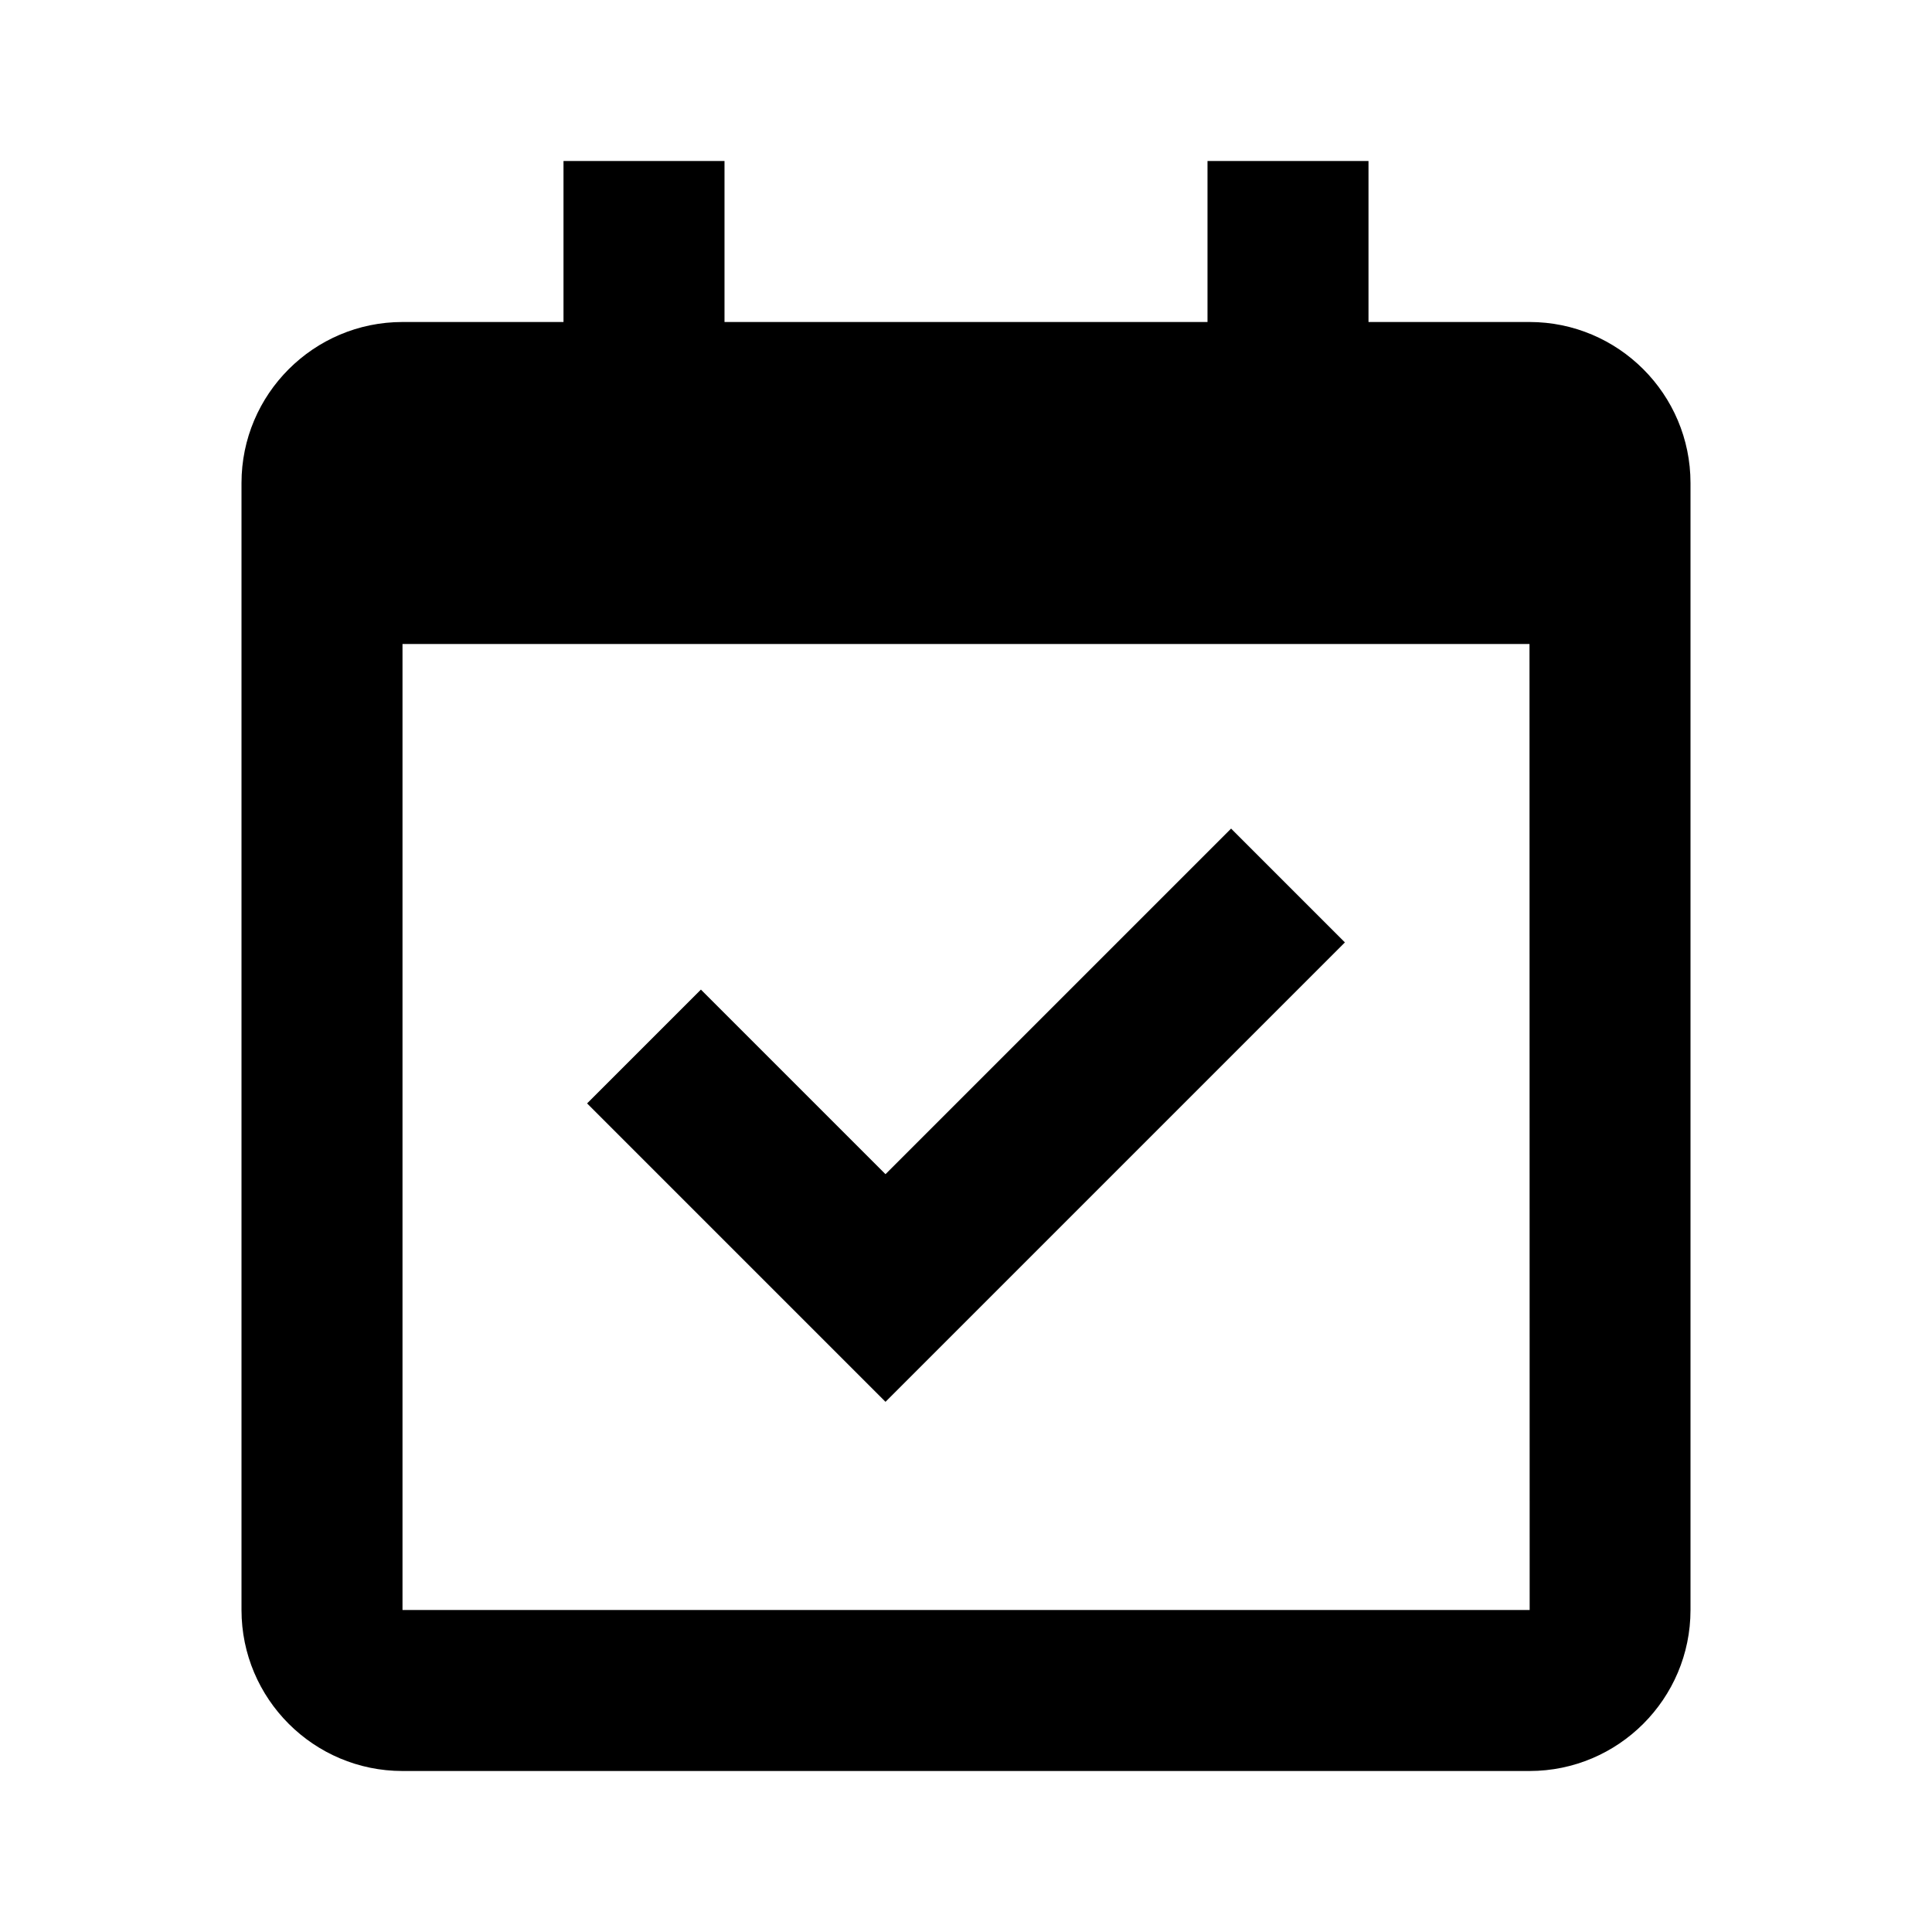
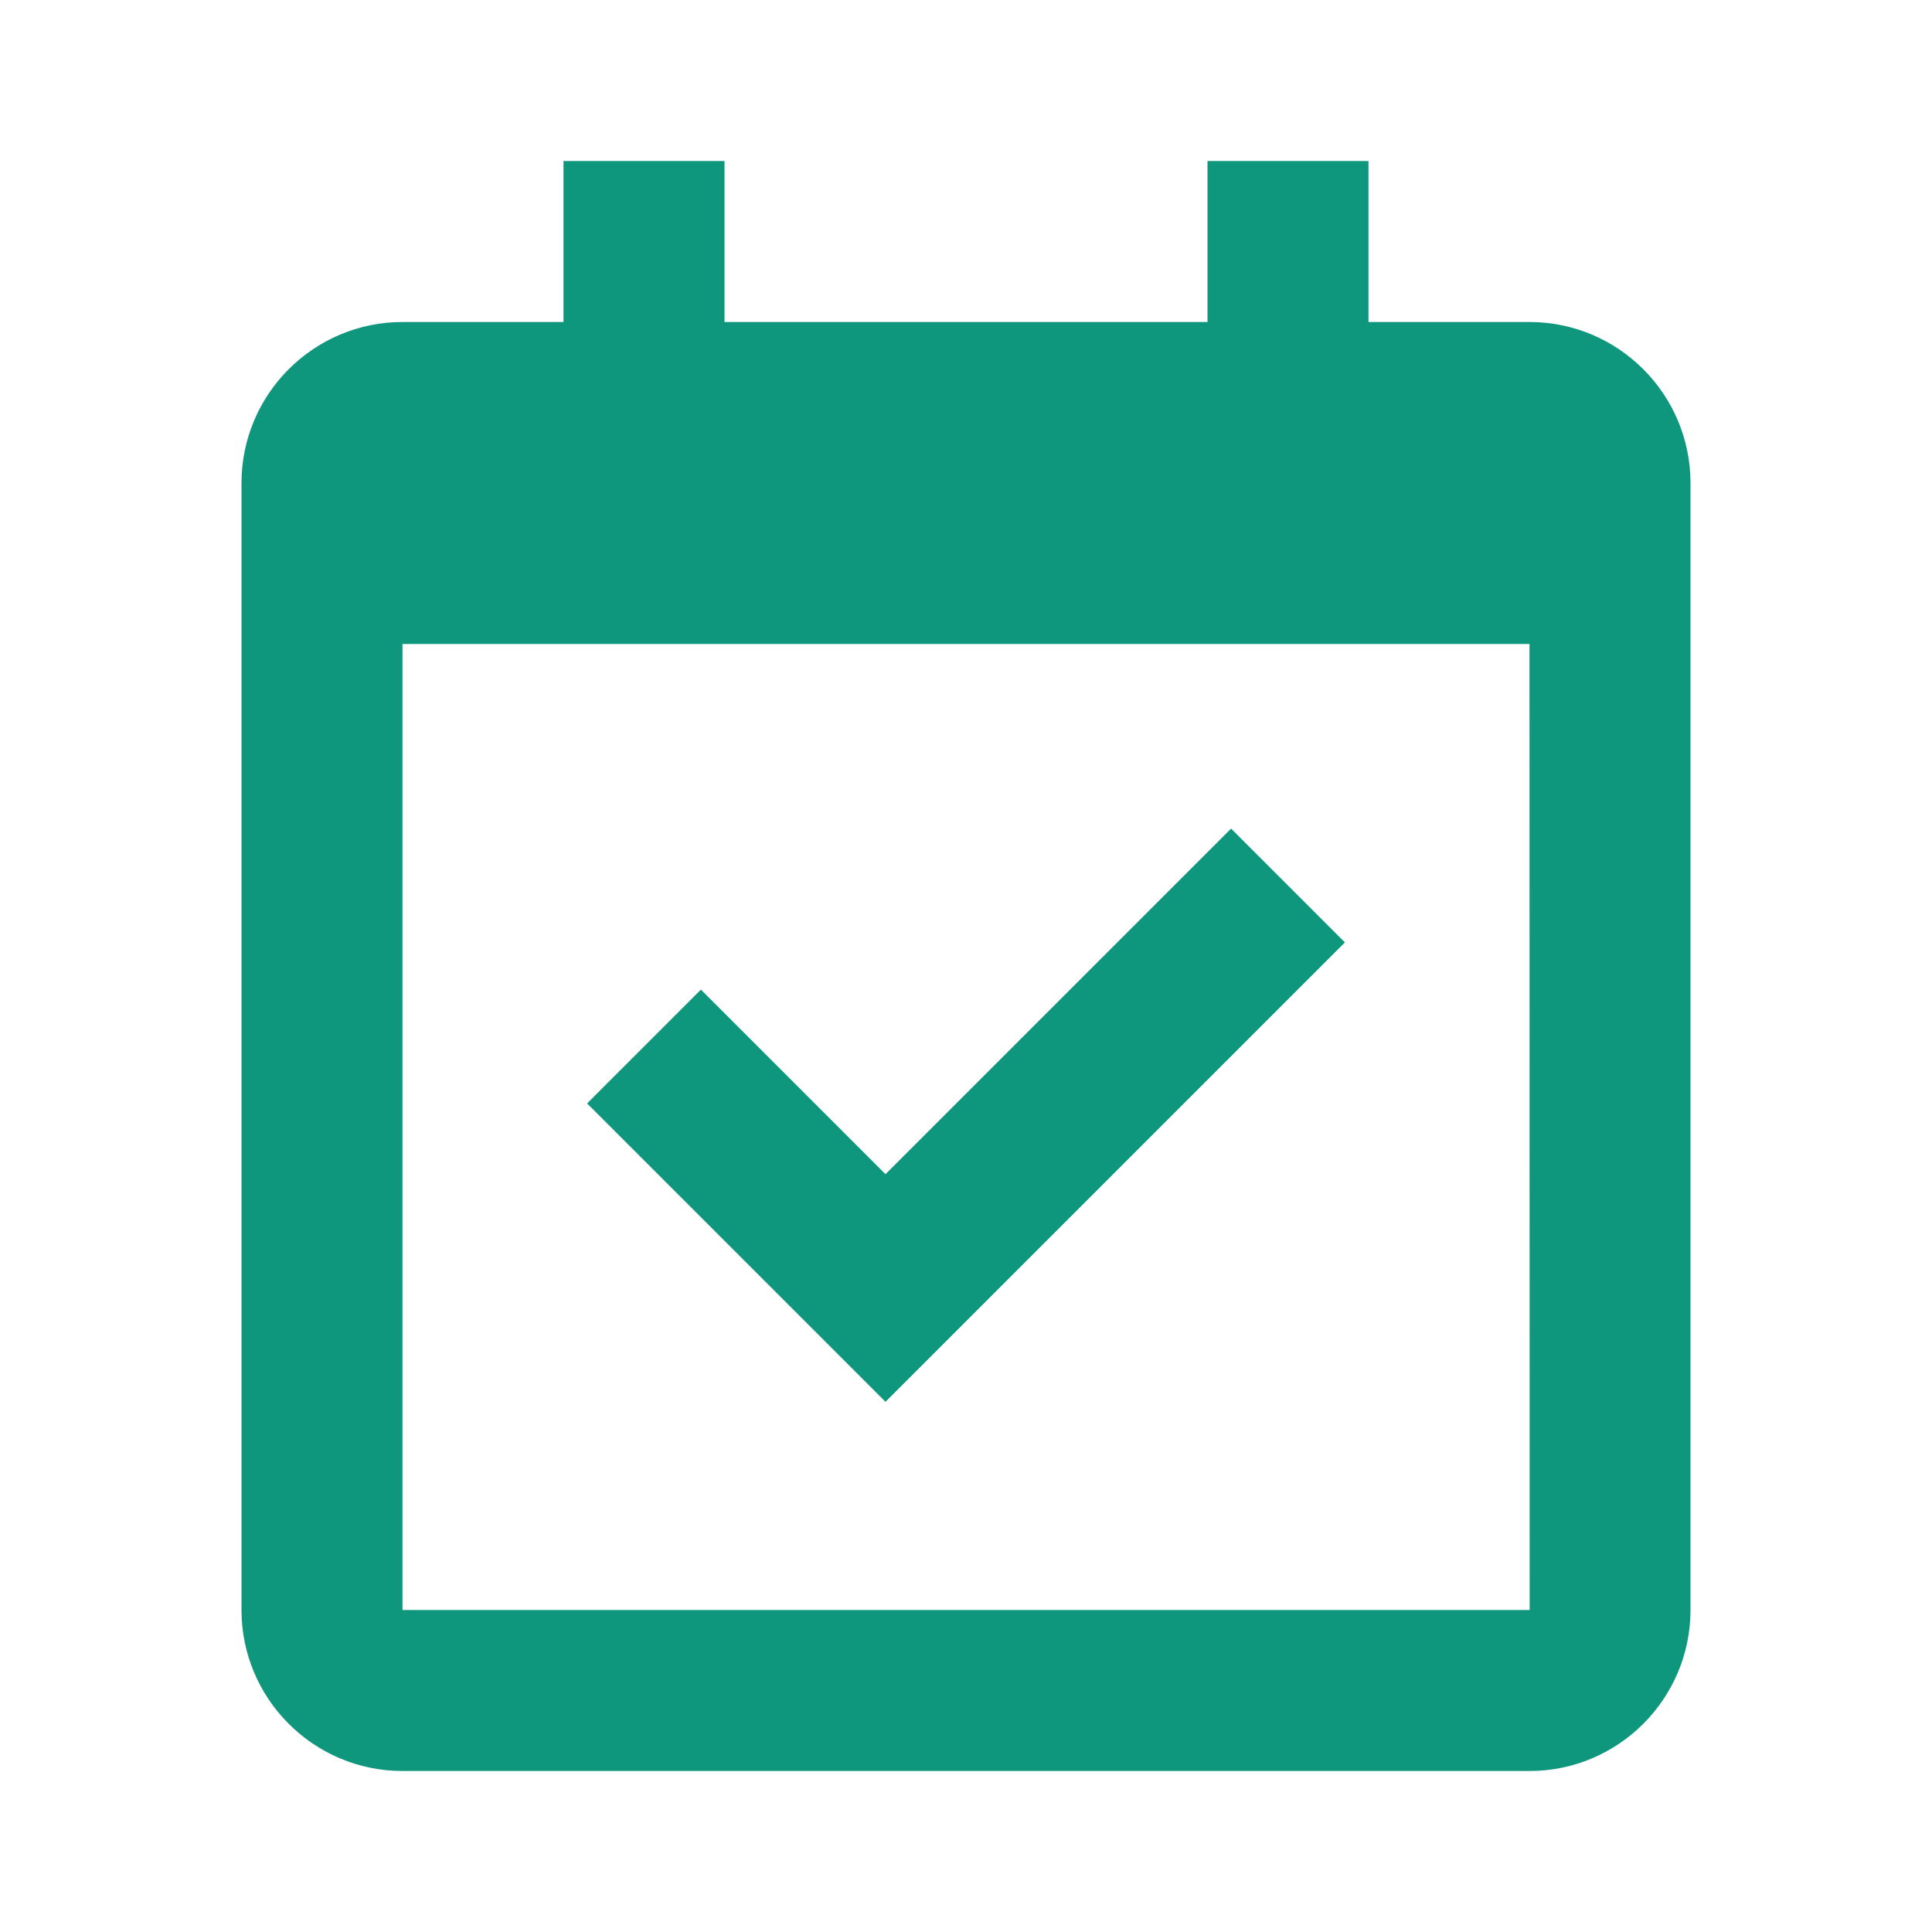
<svg xmlns="http://www.w3.org/2000/svg" width="24" height="24" viewBox="0 0 24 24">
-   <path d="M19,4h-2V2h-2v2H9V2H7v2H5C3.897,4,3,4.897,3,6v2v12c0,1.103,0.897,2,2,2h14c1.103,0,2-0.897,2-2V8V6 C21,4.897,20.103,4,19,4z M19.002,20H5V8h14L19.002,20z" />
-   <path d="M11 17.414L16.707 11.707 15.293 10.293 11 14.586 8.707 12.293 7.293 13.707z" />
+   <path d="M19,4h-2V2h-2v2H9V2H7v2H5C3.897,4,3,4.897,3,6v2v12c0,1.103,0.897,2,2,2h14c1.103,0,2-0.897,2-2V8V6 C21,4.897,20.103,4,19,4z M19.002,20H5V8h14L19.002,20z" fill="#0f977e" />
+   <path d="M11 17.414L16.707 11.707 15.293 10.293 11 14.586 8.707 12.293 7.293 13.707z" fill="#0f977e" />
</svg>
